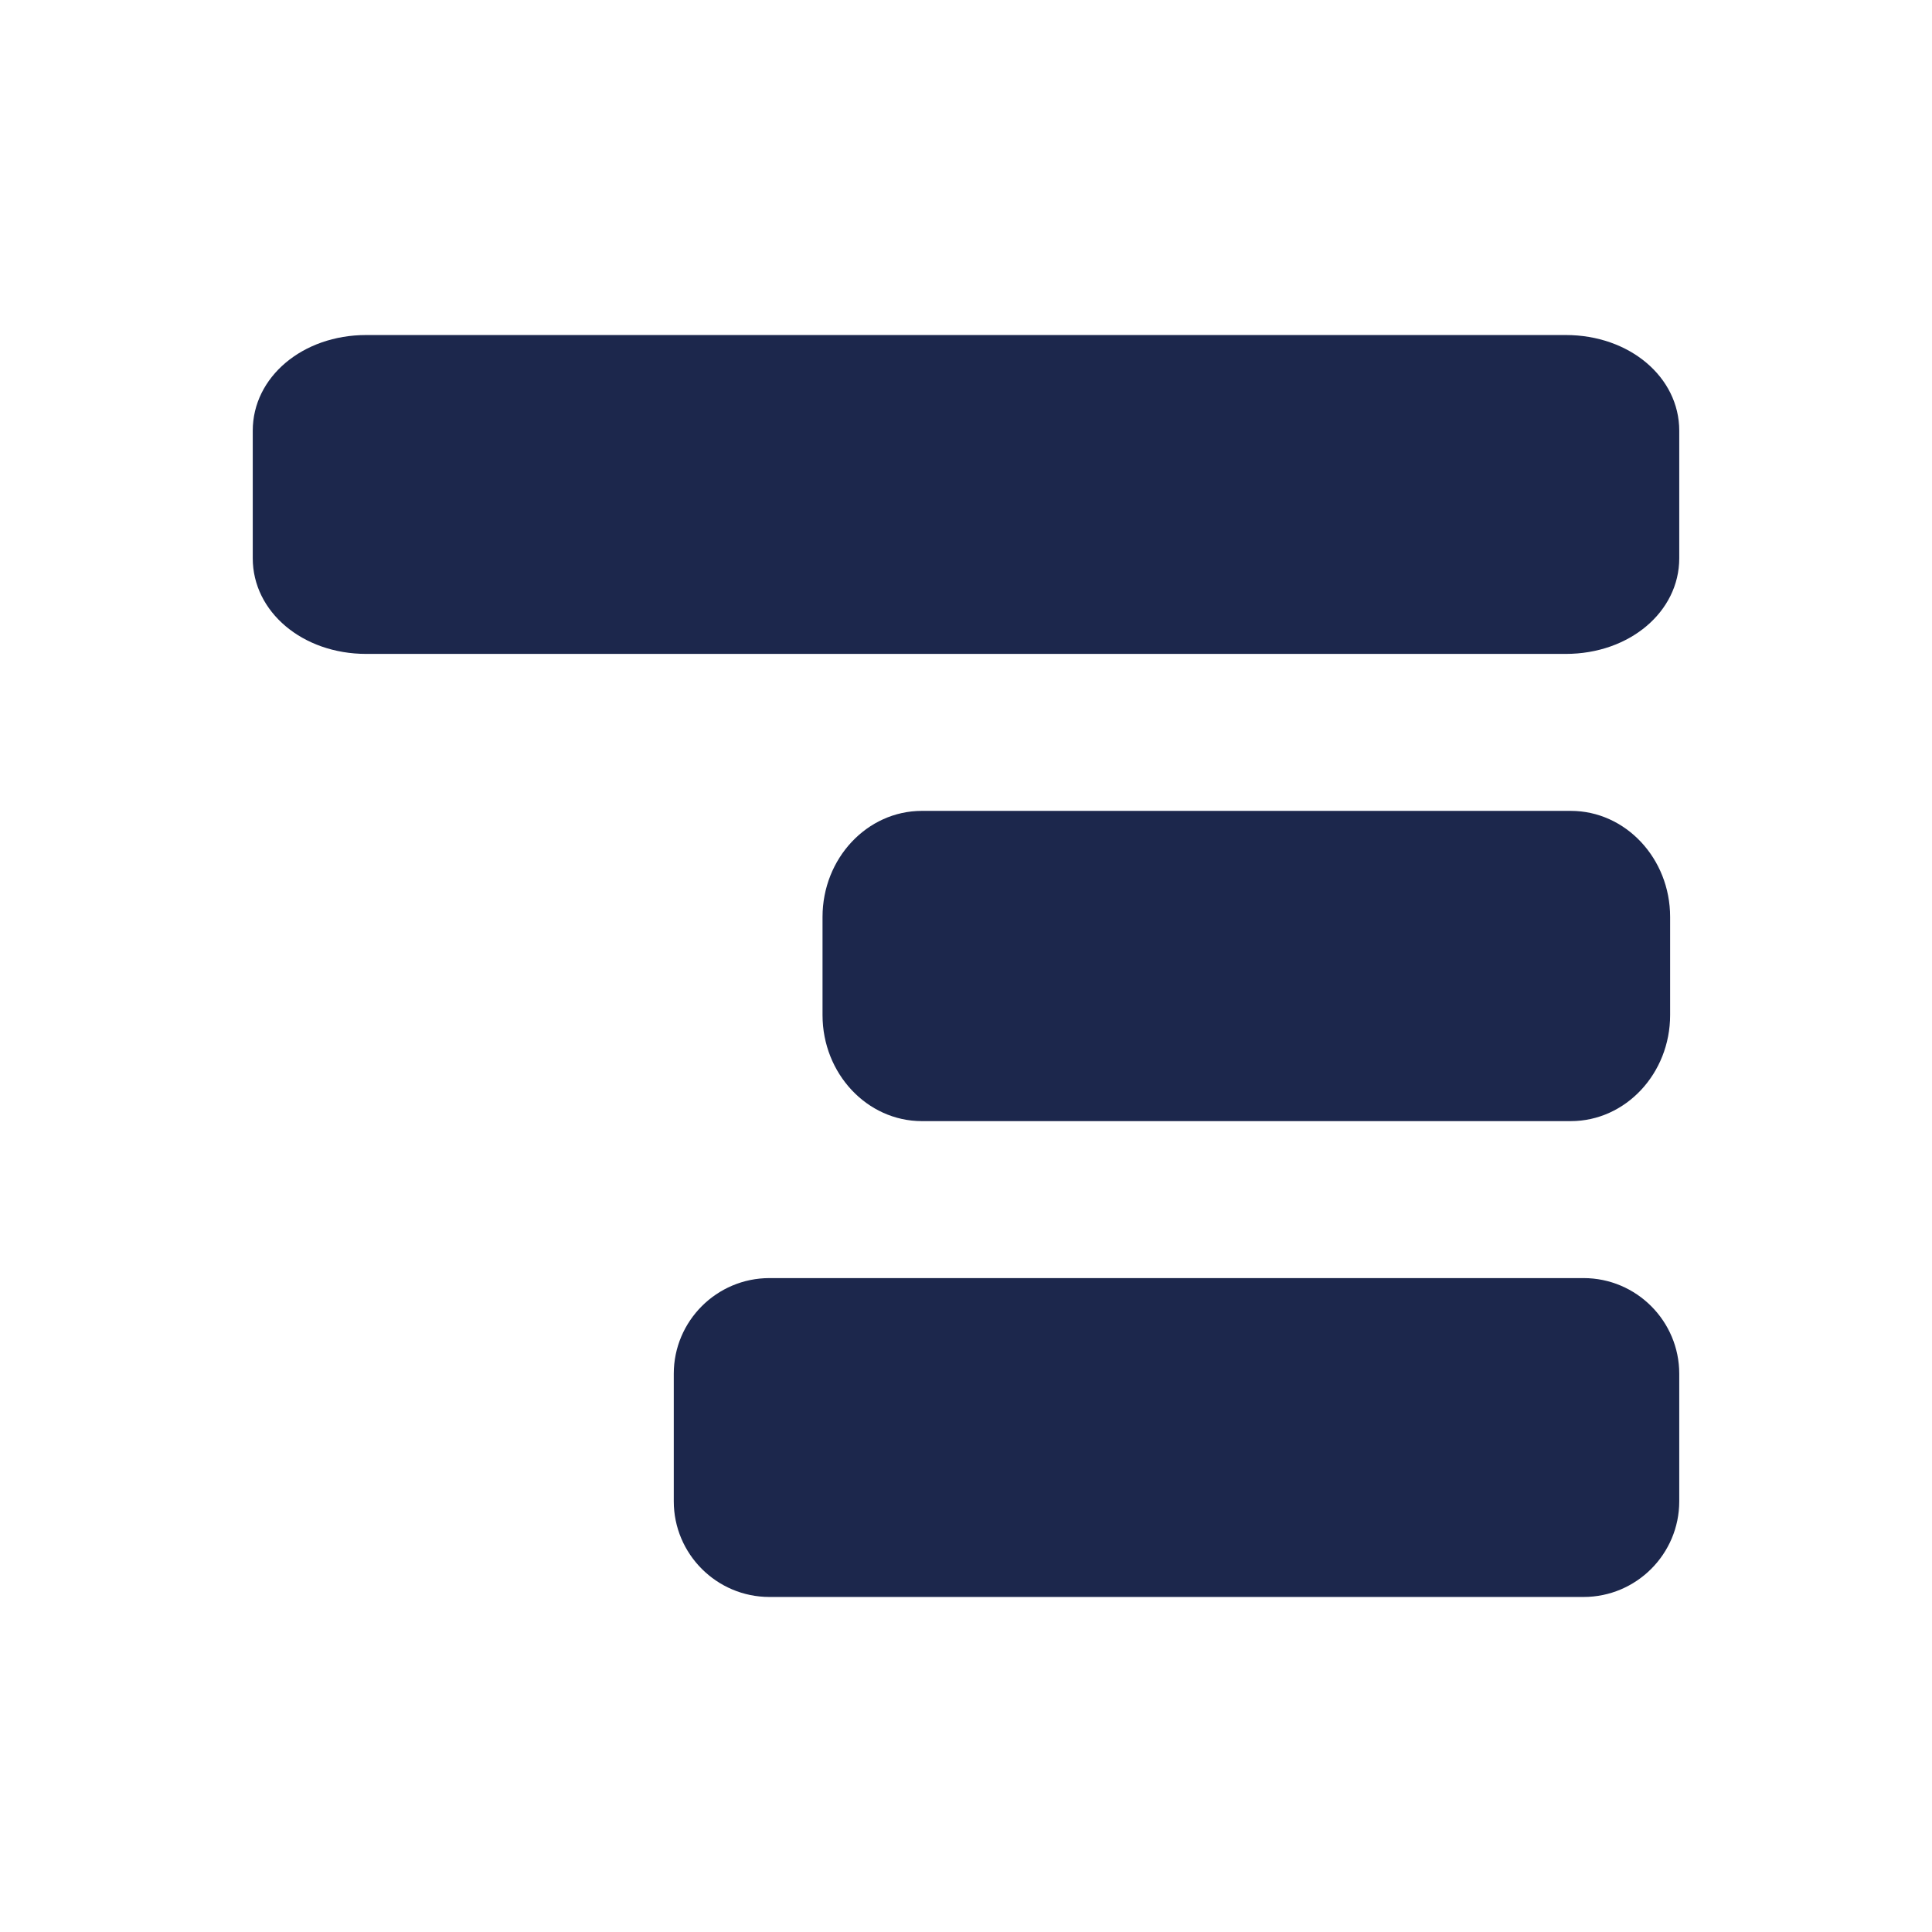
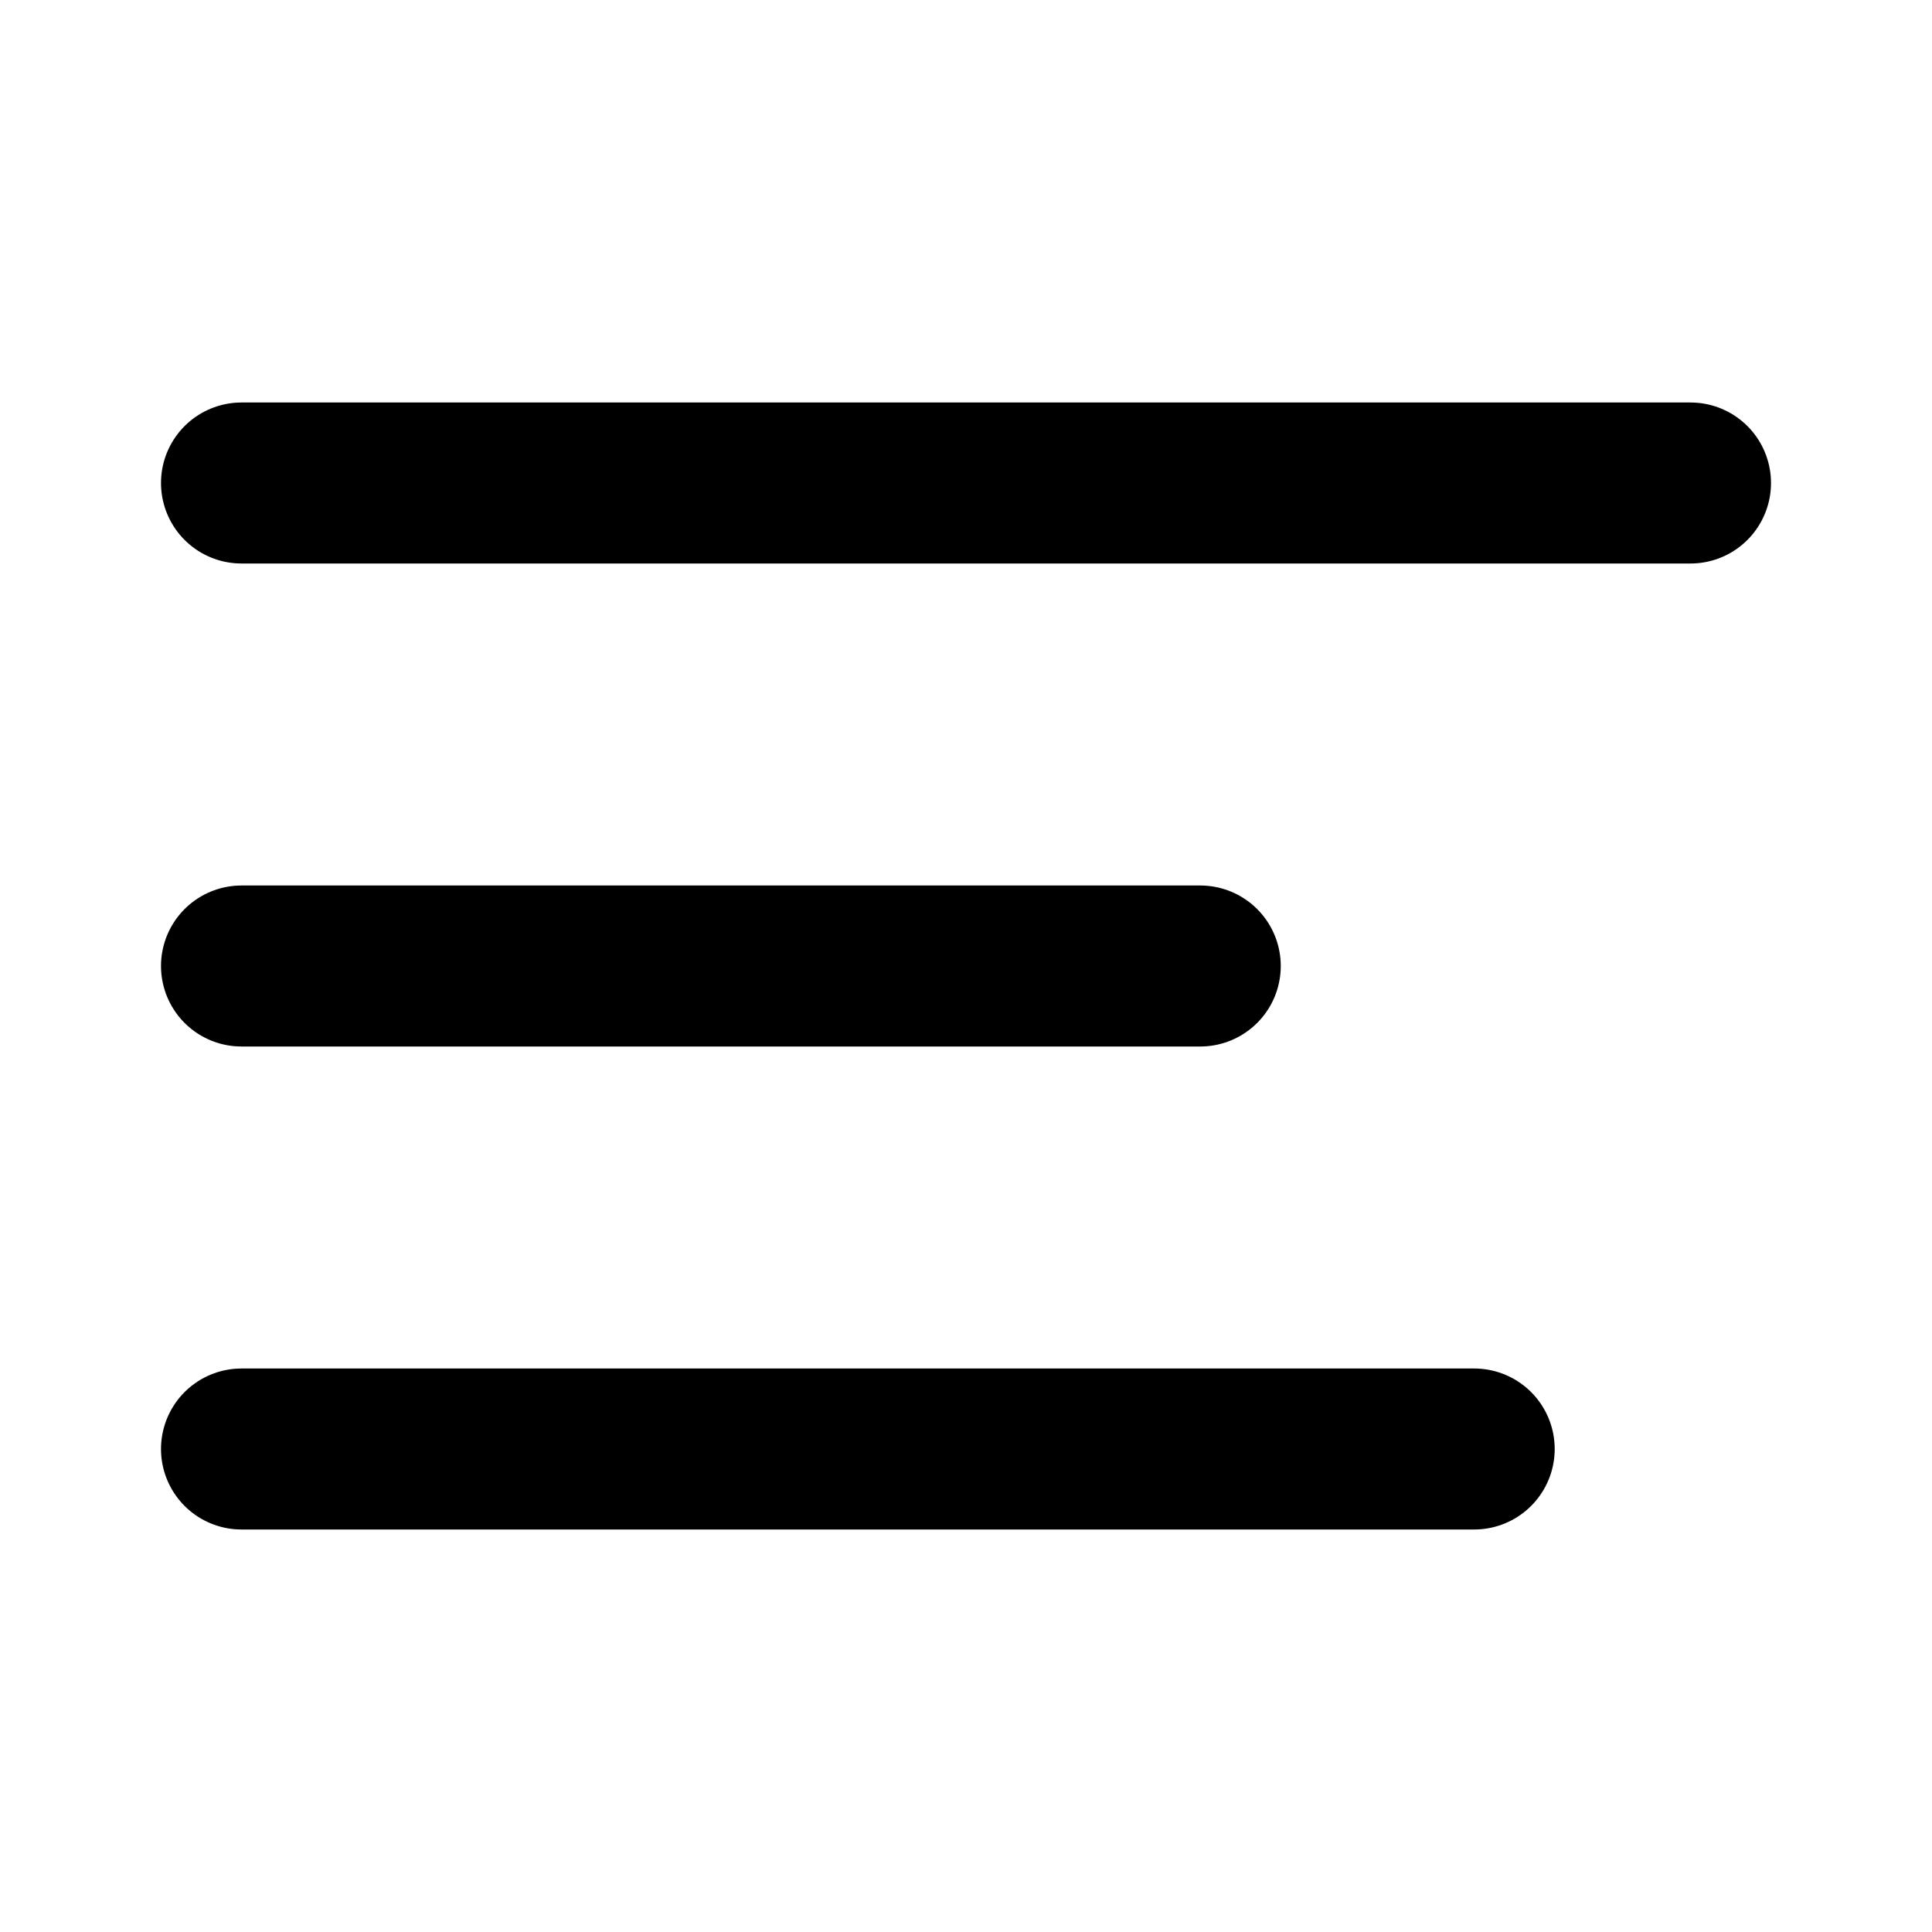
- <svg xmlns="http://www.w3.org/2000/svg" version="1.1" id="Calque_1" x="0px" y="0px" width="800px" height="800px" viewBox="0 0 800 800" enable-background="new 0 0 800 800" xml:space="preserve">
+ <svg xmlns="http://www.w3.org/2000/svg" version="1.1" id="Calque_1" x="0px" y="0px" width="24px" height="24px" viewBox="0 0 24 24" enable-background="new 0 0 24 24" xml:space="preserve">
  <g>
-     <path fill="#1C274C" d="M69.266,998.599v69.052c0,11.217,13.403,20.311,29.937,20.311h649.591c16.534,0,29.937-9.094,29.937-20.311   v-69.052c0-11.217-13.403-20.311-29.937-20.311H99.203C82.669,978.288,69.266,987.382,69.266,998.599z" />
-     <path fill="#1C274C" d="M297.254,1412.32c0,11.217,9.096,20.311,20.317,20.311h440.843c11.221,0,20.317-9.094,20.317-20.311   v-69.052c0-11.218-9.097-20.311-20.317-20.311H317.571c-11.221,0-20.317,9.094-20.317,20.311V1412.32z" />
-     <path fill="#1C274C" d="M773.788,1178.888c0-14.319-9.975-25.926-22.279-25.926H400.086c-12.304,0-22.278,11.608-22.278,25.926   v53.143c0,14.319,9.974,25.926,22.278,25.926h351.423c12.305,0,22.279-11.608,22.279-25.926V1178.888z" />
-   </g>
-   <g>
-     <g>
-       <path fill="#1C274C" d="M648.362,270.769H151.637c-26.343,0-46.979-17.403-46.979-39.619v-52.803    c0-22.216,20.636-39.618,46.979-39.618h496.726c26.344,0,46.98,17.402,46.98,39.618v52.803    C695.342,253.366,674.706,270.769,648.362,270.769z" />
-     </g>
-     <g>
-       <path fill="#1C274C" d="M655.719,661.27H318.617c-21.848,0-39.623-17.773-39.623-39.618V568.85    c0-21.846,17.775-39.619,39.623-39.619h337.101c21.849,0,39.623,17.773,39.623,39.619v52.802    C695.342,643.497,677.567,661.27,655.719,661.27z" />
-     </g>
-     <g>
-       <path fill="#1C274C" d="M650.438,464.231H381.714c-22.675,0-41.123-19.699-41.123-43.912v-40.638    c0-24.213,18.448-43.912,41.123-43.912h268.724c22.676,0,41.124,19.699,41.124,43.912v40.638    C691.562,444.532,673.114,464.231,650.438,464.231z" />
-     </g>
+     <line fill="none" stroke="#000000" stroke-width="2" stroke-linecap="round" stroke-linejoin="round" x1="14.91" y1="12" x2="3" y2="12" />
+     <line fill="none" stroke="#000000" stroke-width="2" stroke-linecap="round" stroke-linejoin="round" x1="21" y1="6" x2="3" y2="6" />
+     <line fill="none" stroke="#000000" stroke-width="2" stroke-linecap="round" stroke-linejoin="round" x1="18.313" y1="18" x2="3" y2="18" />
  </g>
</svg>
